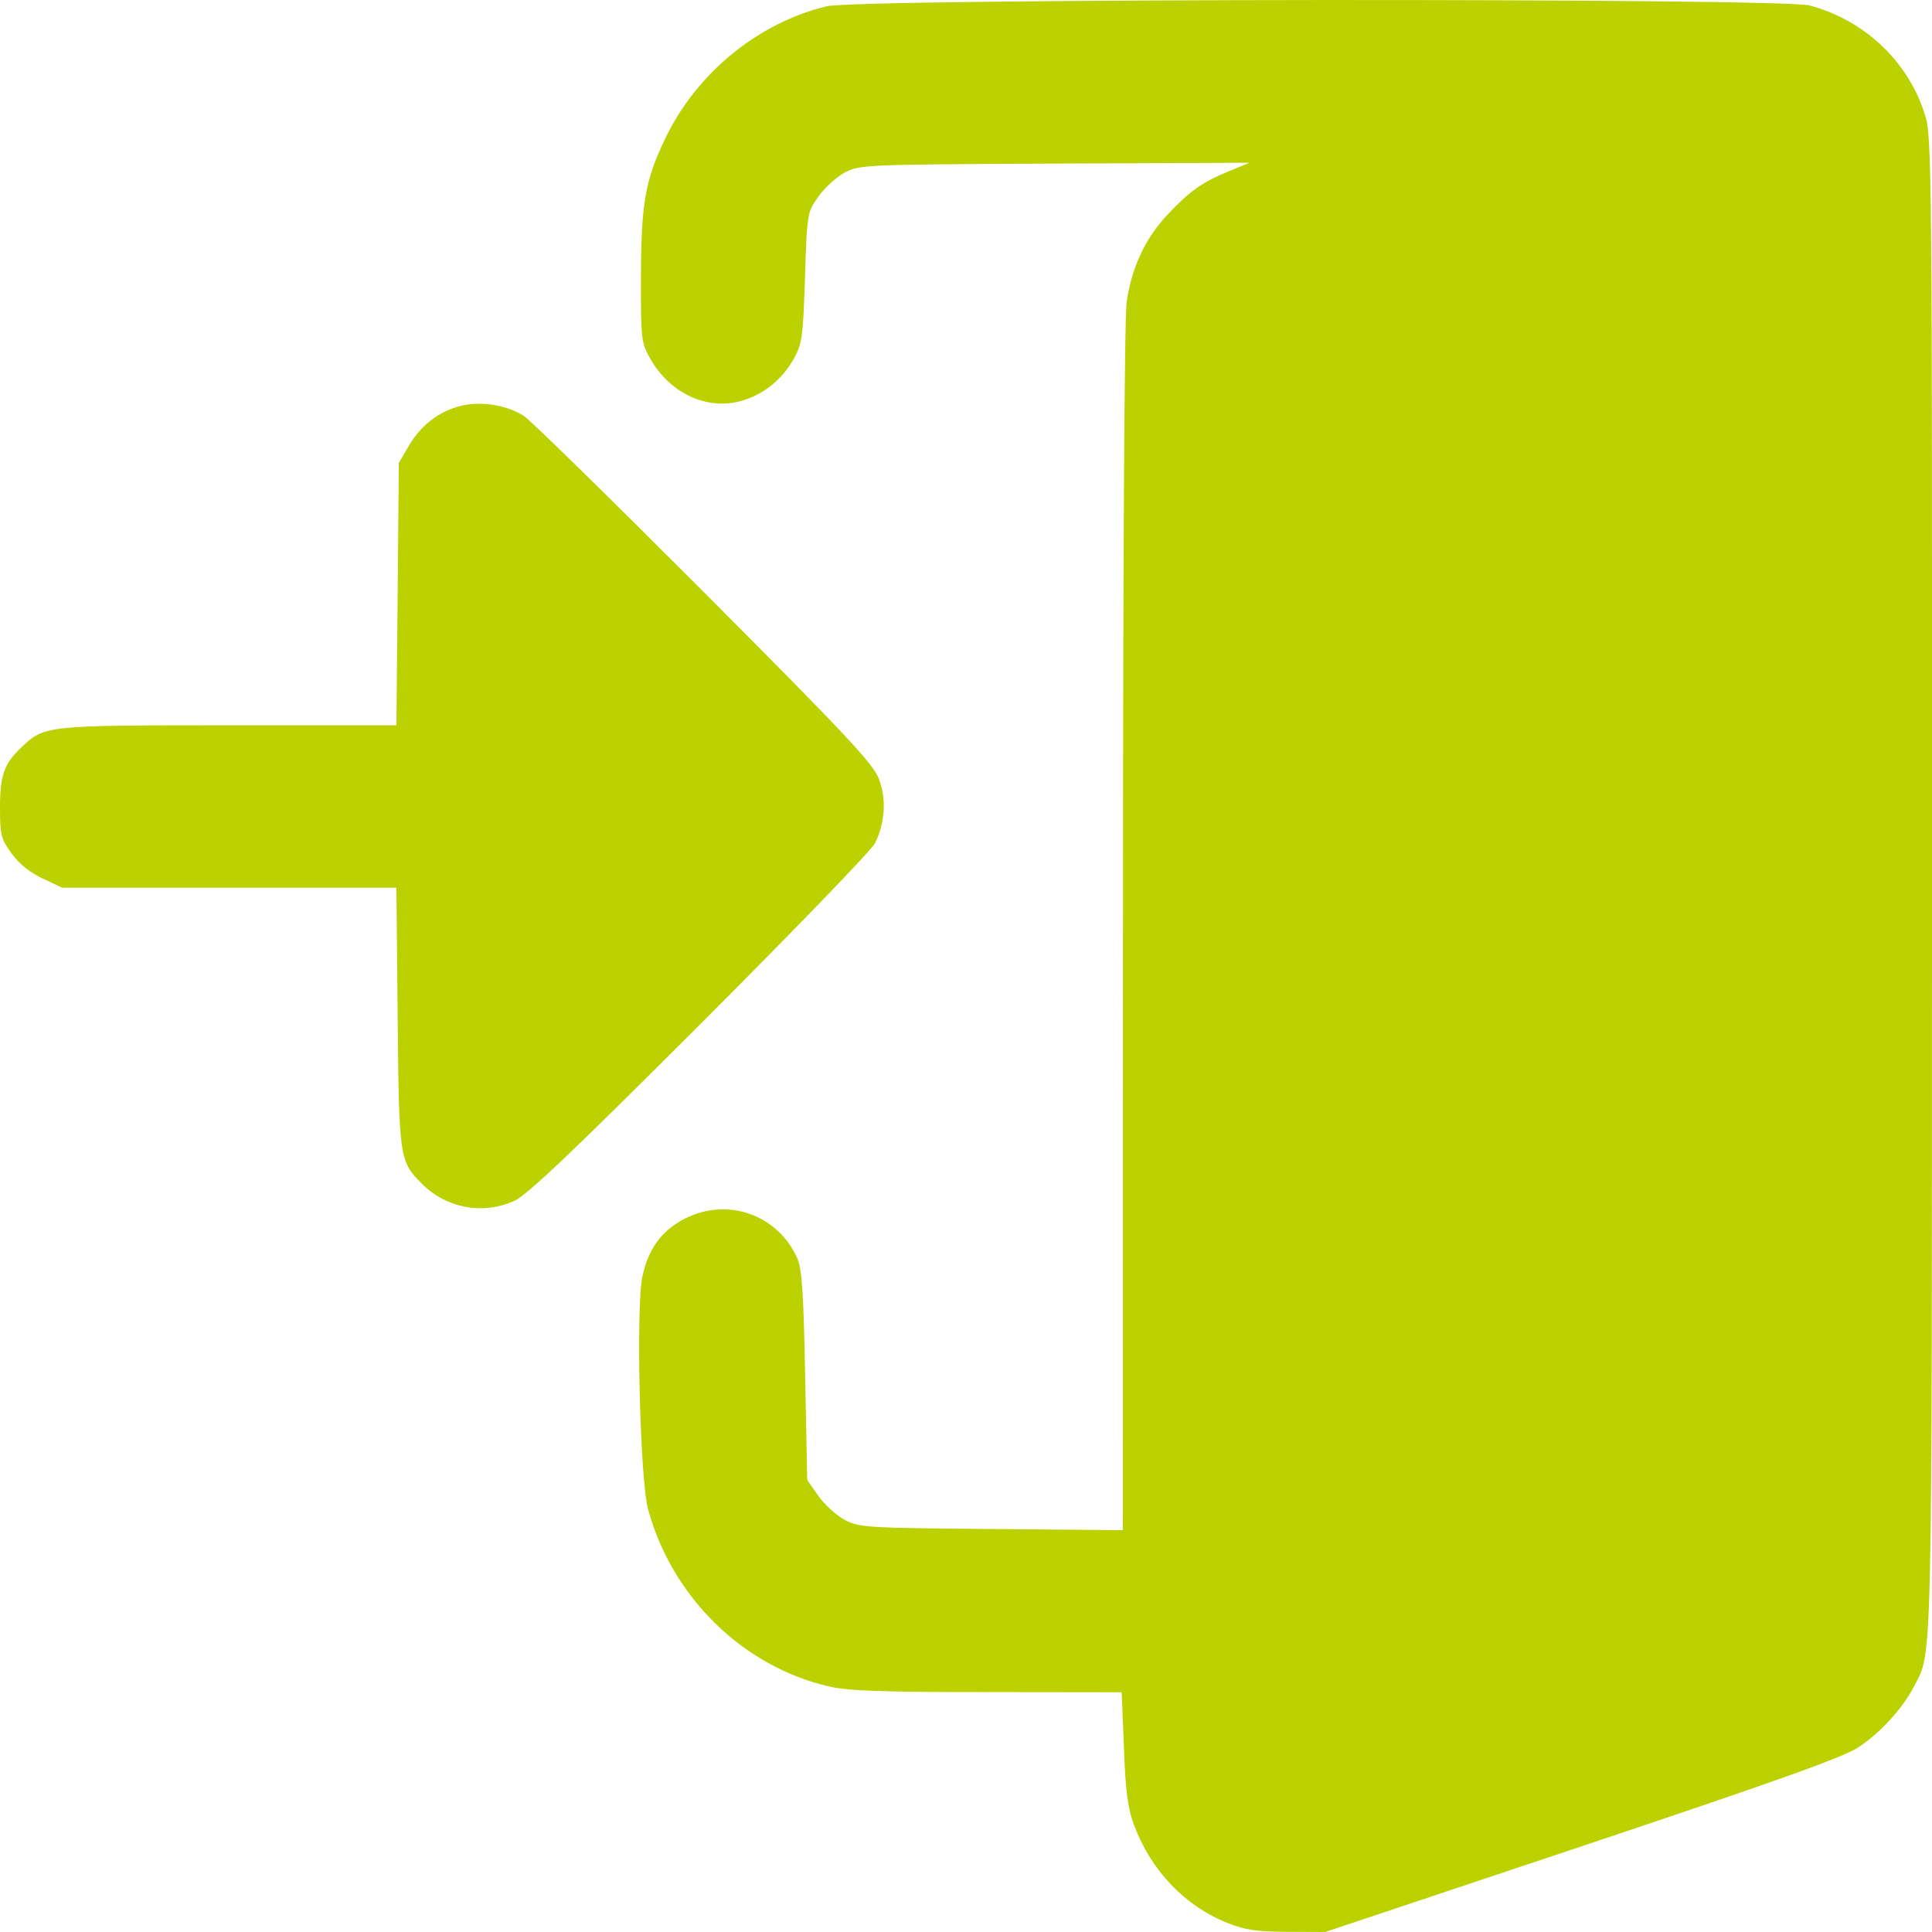
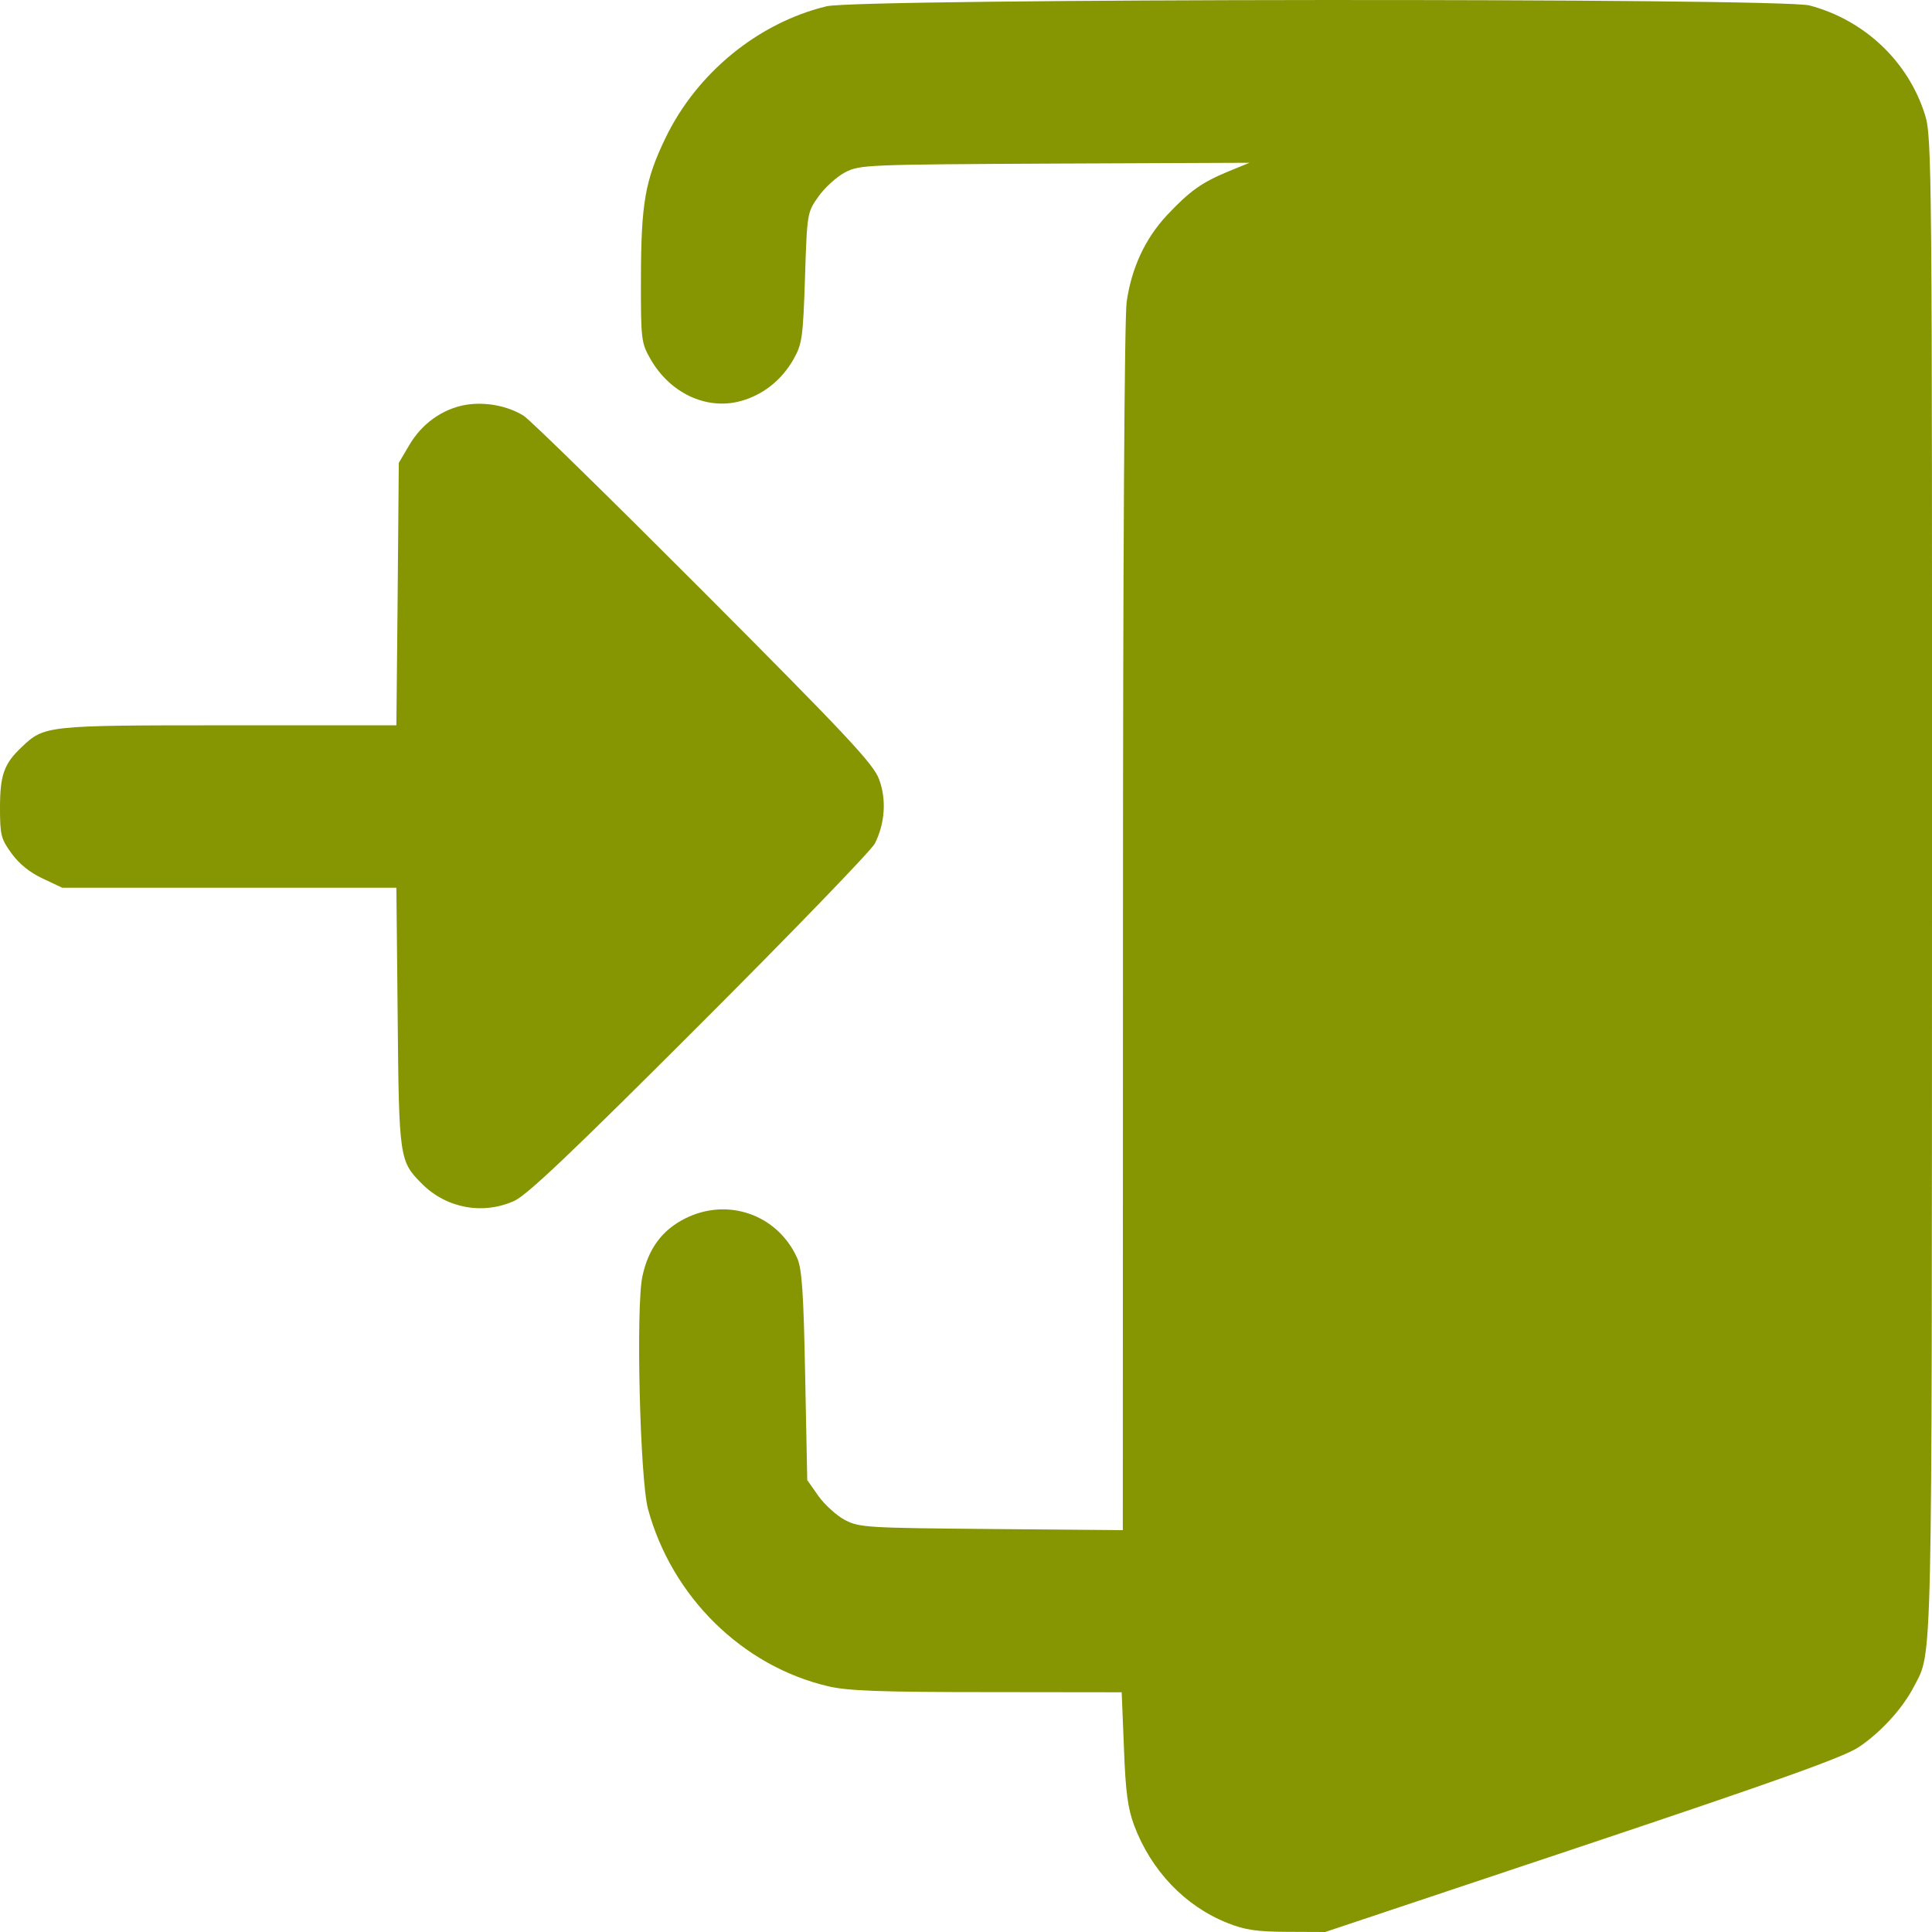
<svg xmlns="http://www.w3.org/2000/svg" width="12" height="12" viewBox="0 0 12 12" fill="none">
-   <path id="Vector" fill-rule="evenodd" clip-rule="evenodd" d="M5.134 0.039C4.709 0.142 4.328 0.453 4.133 0.858C4.007 1.12 3.982 1.262 3.981 1.726C3.98 2.109 3.983 2.129 4.039 2.228C4.16 2.441 4.386 2.548 4.597 2.492C4.737 2.455 4.856 2.361 4.93 2.229C4.982 2.136 4.988 2.094 5 1.723C5.013 1.321 5.014 1.319 5.084 1.22C5.123 1.165 5.197 1.098 5.248 1.071C5.34 1.023 5.376 1.022 6.552 1.016L7.761 1.011L7.629 1.065C7.463 1.134 7.389 1.187 7.248 1.337C7.113 1.482 7.029 1.662 6.998 1.874C6.984 1.97 6.975 3.484 6.975 5.767L6.974 9.504L6.158 9.497C5.383 9.49 5.338 9.488 5.248 9.441C5.197 9.414 5.123 9.347 5.084 9.293L5.014 9.193L5.001 8.544C4.991 8.025 4.981 7.879 4.951 7.813C4.83 7.545 4.522 7.436 4.258 7.567C4.113 7.639 4.027 7.755 3.99 7.928C3.949 8.12 3.975 9.188 4.025 9.373C4.173 9.918 4.611 10.349 5.145 10.474C5.264 10.502 5.468 10.51 6.131 10.51L6.967 10.511L6.981 10.857C6.991 11.13 7.005 11.231 7.044 11.337C7.15 11.619 7.36 11.839 7.624 11.944C7.734 11.988 7.807 11.998 7.996 11.999L8.231 12L9.829 11.466C11.054 11.056 11.454 10.913 11.546 10.851C11.683 10.759 11.818 10.611 11.888 10.475C12.004 10.251 11.999 10.457 12 5.5C12.001 1.05 11.999 0.847 11.957 0.715C11.854 0.383 11.582 0.125 11.24 0.034C11.058 -0.014 5.336 -0.01 5.134 0.039ZM2.89 2.515C2.747 2.541 2.621 2.631 2.543 2.763L2.477 2.875L2.47 3.69L2.462 4.505H1.418C0.28 4.505 0.276 4.506 0.133 4.642C0.025 4.744 0 4.815 0 5.017C0 5.186 0.006 5.211 0.072 5.301C0.119 5.366 0.186 5.42 0.266 5.457L0.387 5.514L1.425 5.514L2.462 5.514L2.47 6.317C2.478 7.195 2.481 7.213 2.621 7.353C2.773 7.505 2.999 7.547 3.194 7.459C3.274 7.423 3.555 7.156 4.348 6.363C4.924 5.787 5.413 5.281 5.434 5.239C5.497 5.114 5.507 4.965 5.46 4.84C5.425 4.745 5.265 4.574 4.371 3.677C3.794 3.099 3.291 2.606 3.252 2.582C3.152 2.52 3.012 2.494 2.89 2.515Z" fill="#BCD200" />
+   <path id="Vector" fill-rule="evenodd" clip-rule="evenodd" d="M5.134 0.039C4.709 0.142 4.328 0.453 4.133 0.858C4.007 1.12 3.982 1.262 3.981 1.726C3.98 2.109 3.983 2.129 4.039 2.228C4.16 2.441 4.386 2.548 4.597 2.492C4.737 2.455 4.856 2.361 4.93 2.229C4.982 2.136 4.988 2.094 5 1.723C5.013 1.321 5.014 1.319 5.084 1.22C5.123 1.165 5.197 1.098 5.248 1.071C5.34 1.023 5.376 1.022 6.552 1.016L7.761 1.011L7.629 1.065C7.463 1.134 7.389 1.187 7.248 1.337C7.113 1.482 7.029 1.662 6.998 1.874C6.984 1.97 6.975 3.484 6.975 5.767L6.974 9.504L6.158 9.497C5.383 9.49 5.338 9.488 5.248 9.441C5.197 9.414 5.123 9.347 5.084 9.293L5.014 9.193L5.001 8.544C4.991 8.025 4.981 7.879 4.951 7.813C4.83 7.545 4.522 7.436 4.258 7.567C4.113 7.639 4.027 7.755 3.99 7.928C3.949 8.12 3.975 9.188 4.025 9.373C4.173 9.918 4.611 10.349 5.145 10.474C5.264 10.502 5.468 10.51 6.131 10.51L6.967 10.511L6.981 10.857C6.991 11.13 7.005 11.231 7.044 11.337C7.15 11.619 7.36 11.839 7.624 11.944C7.734 11.988 7.807 11.998 7.996 11.999L8.231 12L9.829 11.466C11.054 11.056 11.454 10.913 11.546 10.851C11.683 10.759 11.818 10.611 11.888 10.475C12.004 10.251 11.999 10.457 12 5.5C12.001 1.05 11.999 0.847 11.957 0.715C11.854 0.383 11.582 0.125 11.24 0.034C11.058 -0.014 5.336 -0.01 5.134 0.039ZM2.89 2.515C2.747 2.541 2.621 2.631 2.543 2.763L2.477 2.875L2.47 3.69L2.462 4.505H1.418C0.28 4.505 0.276 4.506 0.133 4.642C0.025 4.744 0 4.815 0 5.017C0 5.186 0.006 5.211 0.072 5.301C0.119 5.366 0.186 5.42 0.266 5.457L0.387 5.514L1.425 5.514L2.462 5.514L2.47 6.317C2.478 7.195 2.481 7.213 2.621 7.353C2.773 7.505 2.999 7.547 3.194 7.459C3.274 7.423 3.555 7.156 4.348 6.363C4.924 5.787 5.413 5.281 5.434 5.239C5.497 5.114 5.507 4.965 5.46 4.84C5.425 4.745 5.265 4.574 4.371 3.677C3.794 3.099 3.291 2.606 3.252 2.582C3.152 2.52 3.012 2.494 2.89 2.515Z" fill="#869502" />
</svg>
